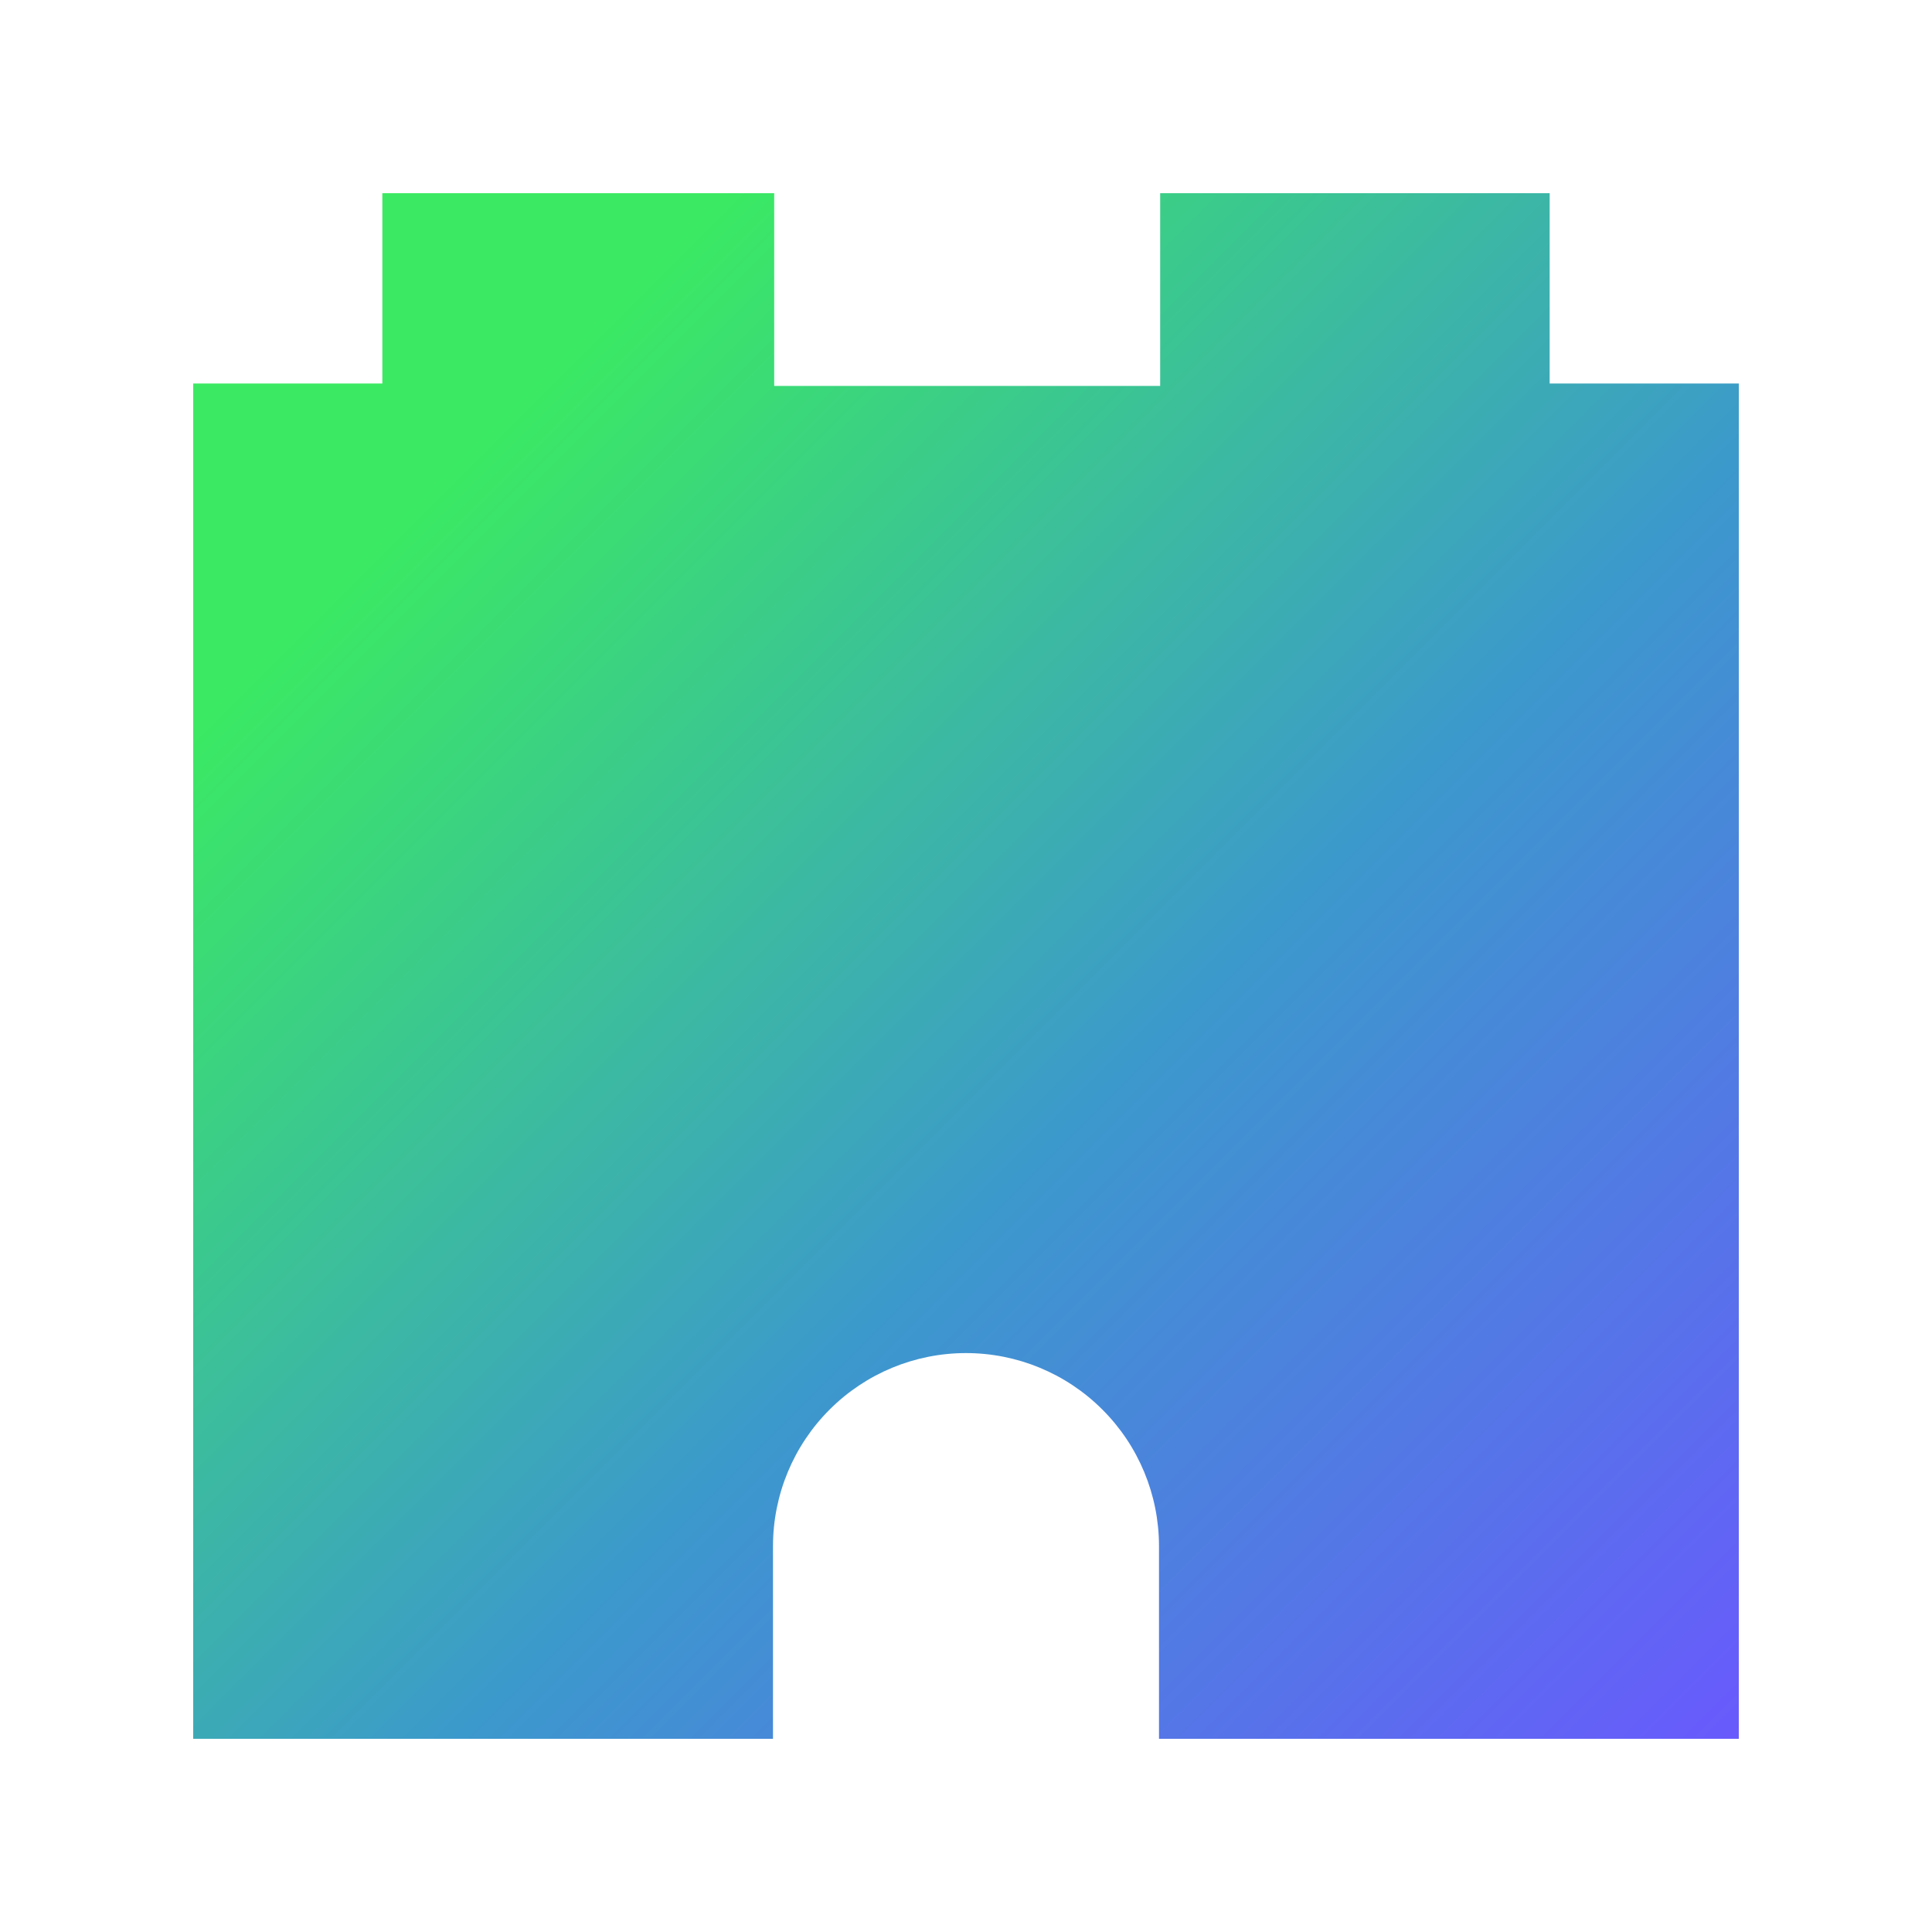
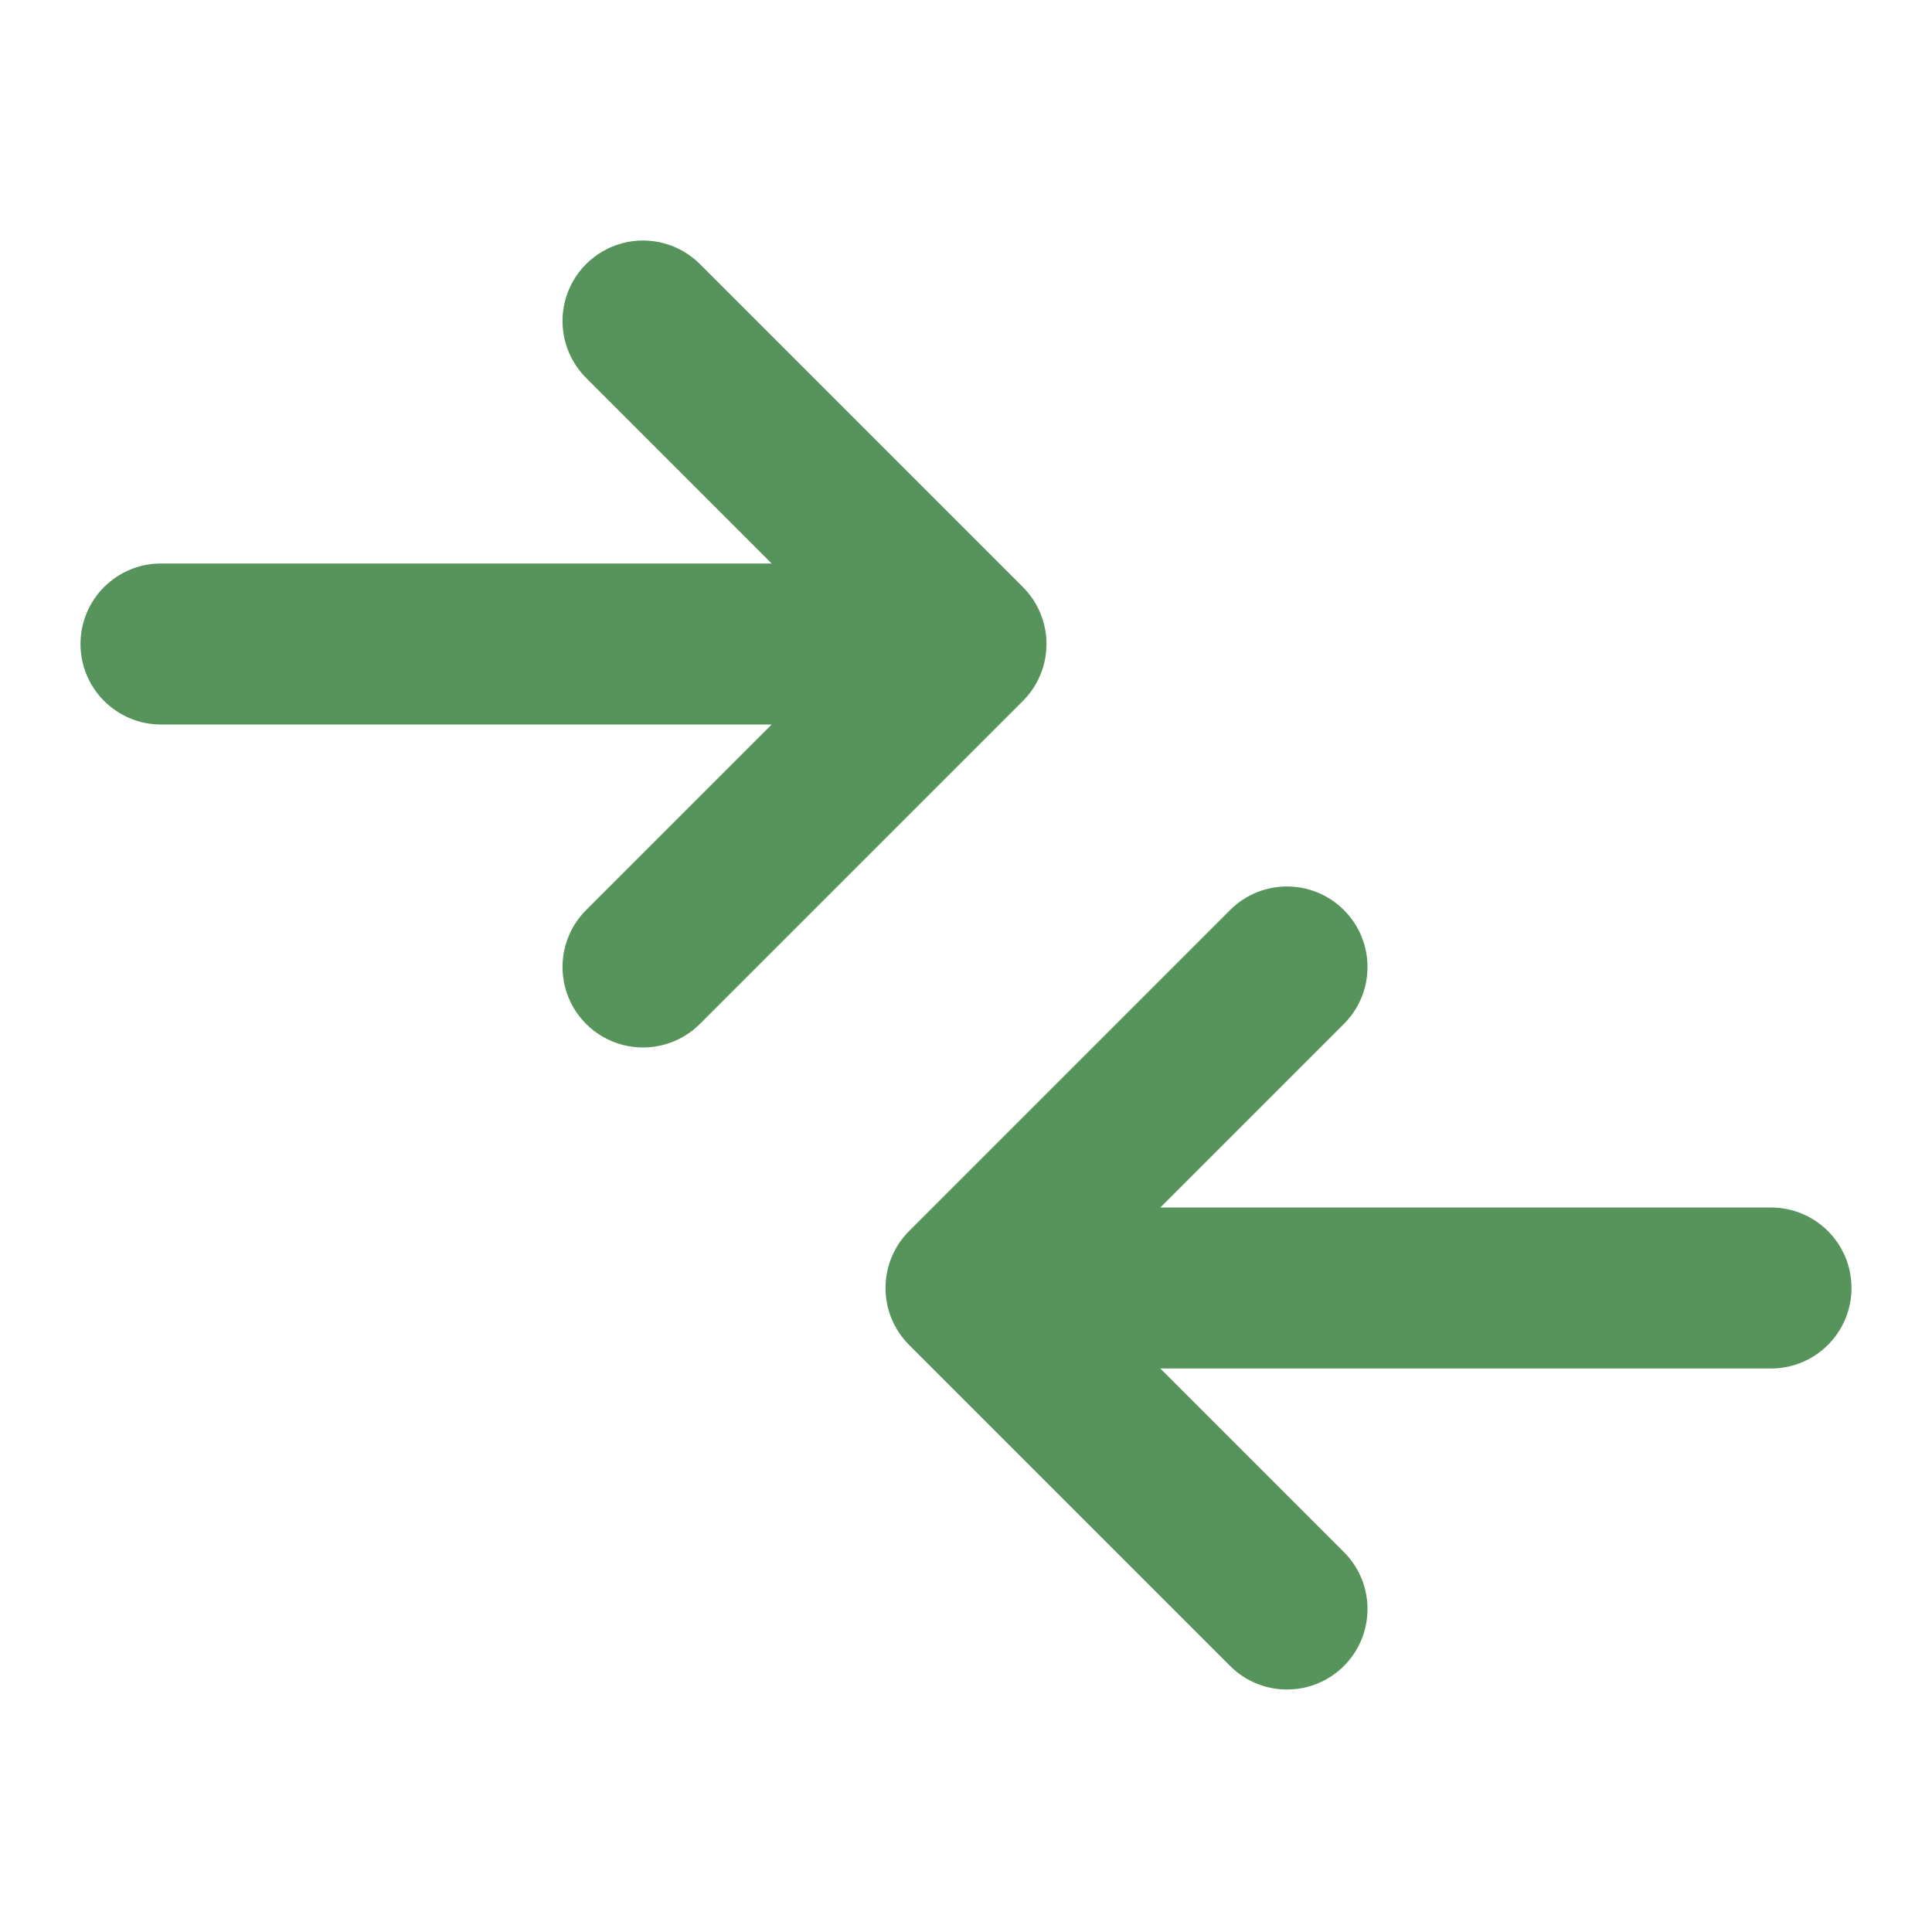
- <svg xmlns="http://www.w3.org/2000/svg" width="40" height="40" viewBox="0 0 40 40" fill="none">
-   <path d="M32.084 7.94V4H24.02V7.99H16.029V4H7.916V7.94H4V36H16.004V32.005C16.006 30.946 16.427 29.931 17.177 29.183C17.926 28.434 18.941 28.014 20 28.014C21.059 28.014 22.074 28.434 22.823 29.183C23.573 29.931 23.994 30.946 23.996 32.005V36H36V7.94H32.084Z" fill="url(#paint0_linear)" />
-   <defs>
-     <linearGradient id="paint0_linear" x1="2.942" y1="4.9" x2="37.777" y2="39.734" gradientUnits="userSpaceOnUse">
-       <stop offset="0.159" stop-color="#3BEA62" />
-       <stop offset="0.54" stop-color="#3C99CC" />
-       <stop offset="0.937" stop-color="#6B57FF" />
-     </linearGradient>
-   </defs>
+ <svg xmlns="http://www.w3.org/2000/svg" fill="#56945B" viewBox="0 0 24 24">
+   <path d="M1,8A1,1,0,0,1,2,7H9.586L7.293,4.707A1,1,0,1,1,8.707,3.293l4,4a1,1,0,0,1,0,1.414l-4,4a1,1,0,1,1-1.414-1.414L9.586,9H2A1,1,0,0,1,1,8Zm21,7H14.414l2.293-2.293a1,1,0,0,0-1.414-1.414l-4,4a1,1,0,0,0,0,1.414l4,4a1,1,0,0,0,1.414-1.414L14.414,17H22a1,1,0,0,0,0-2Z" />
</svg>
